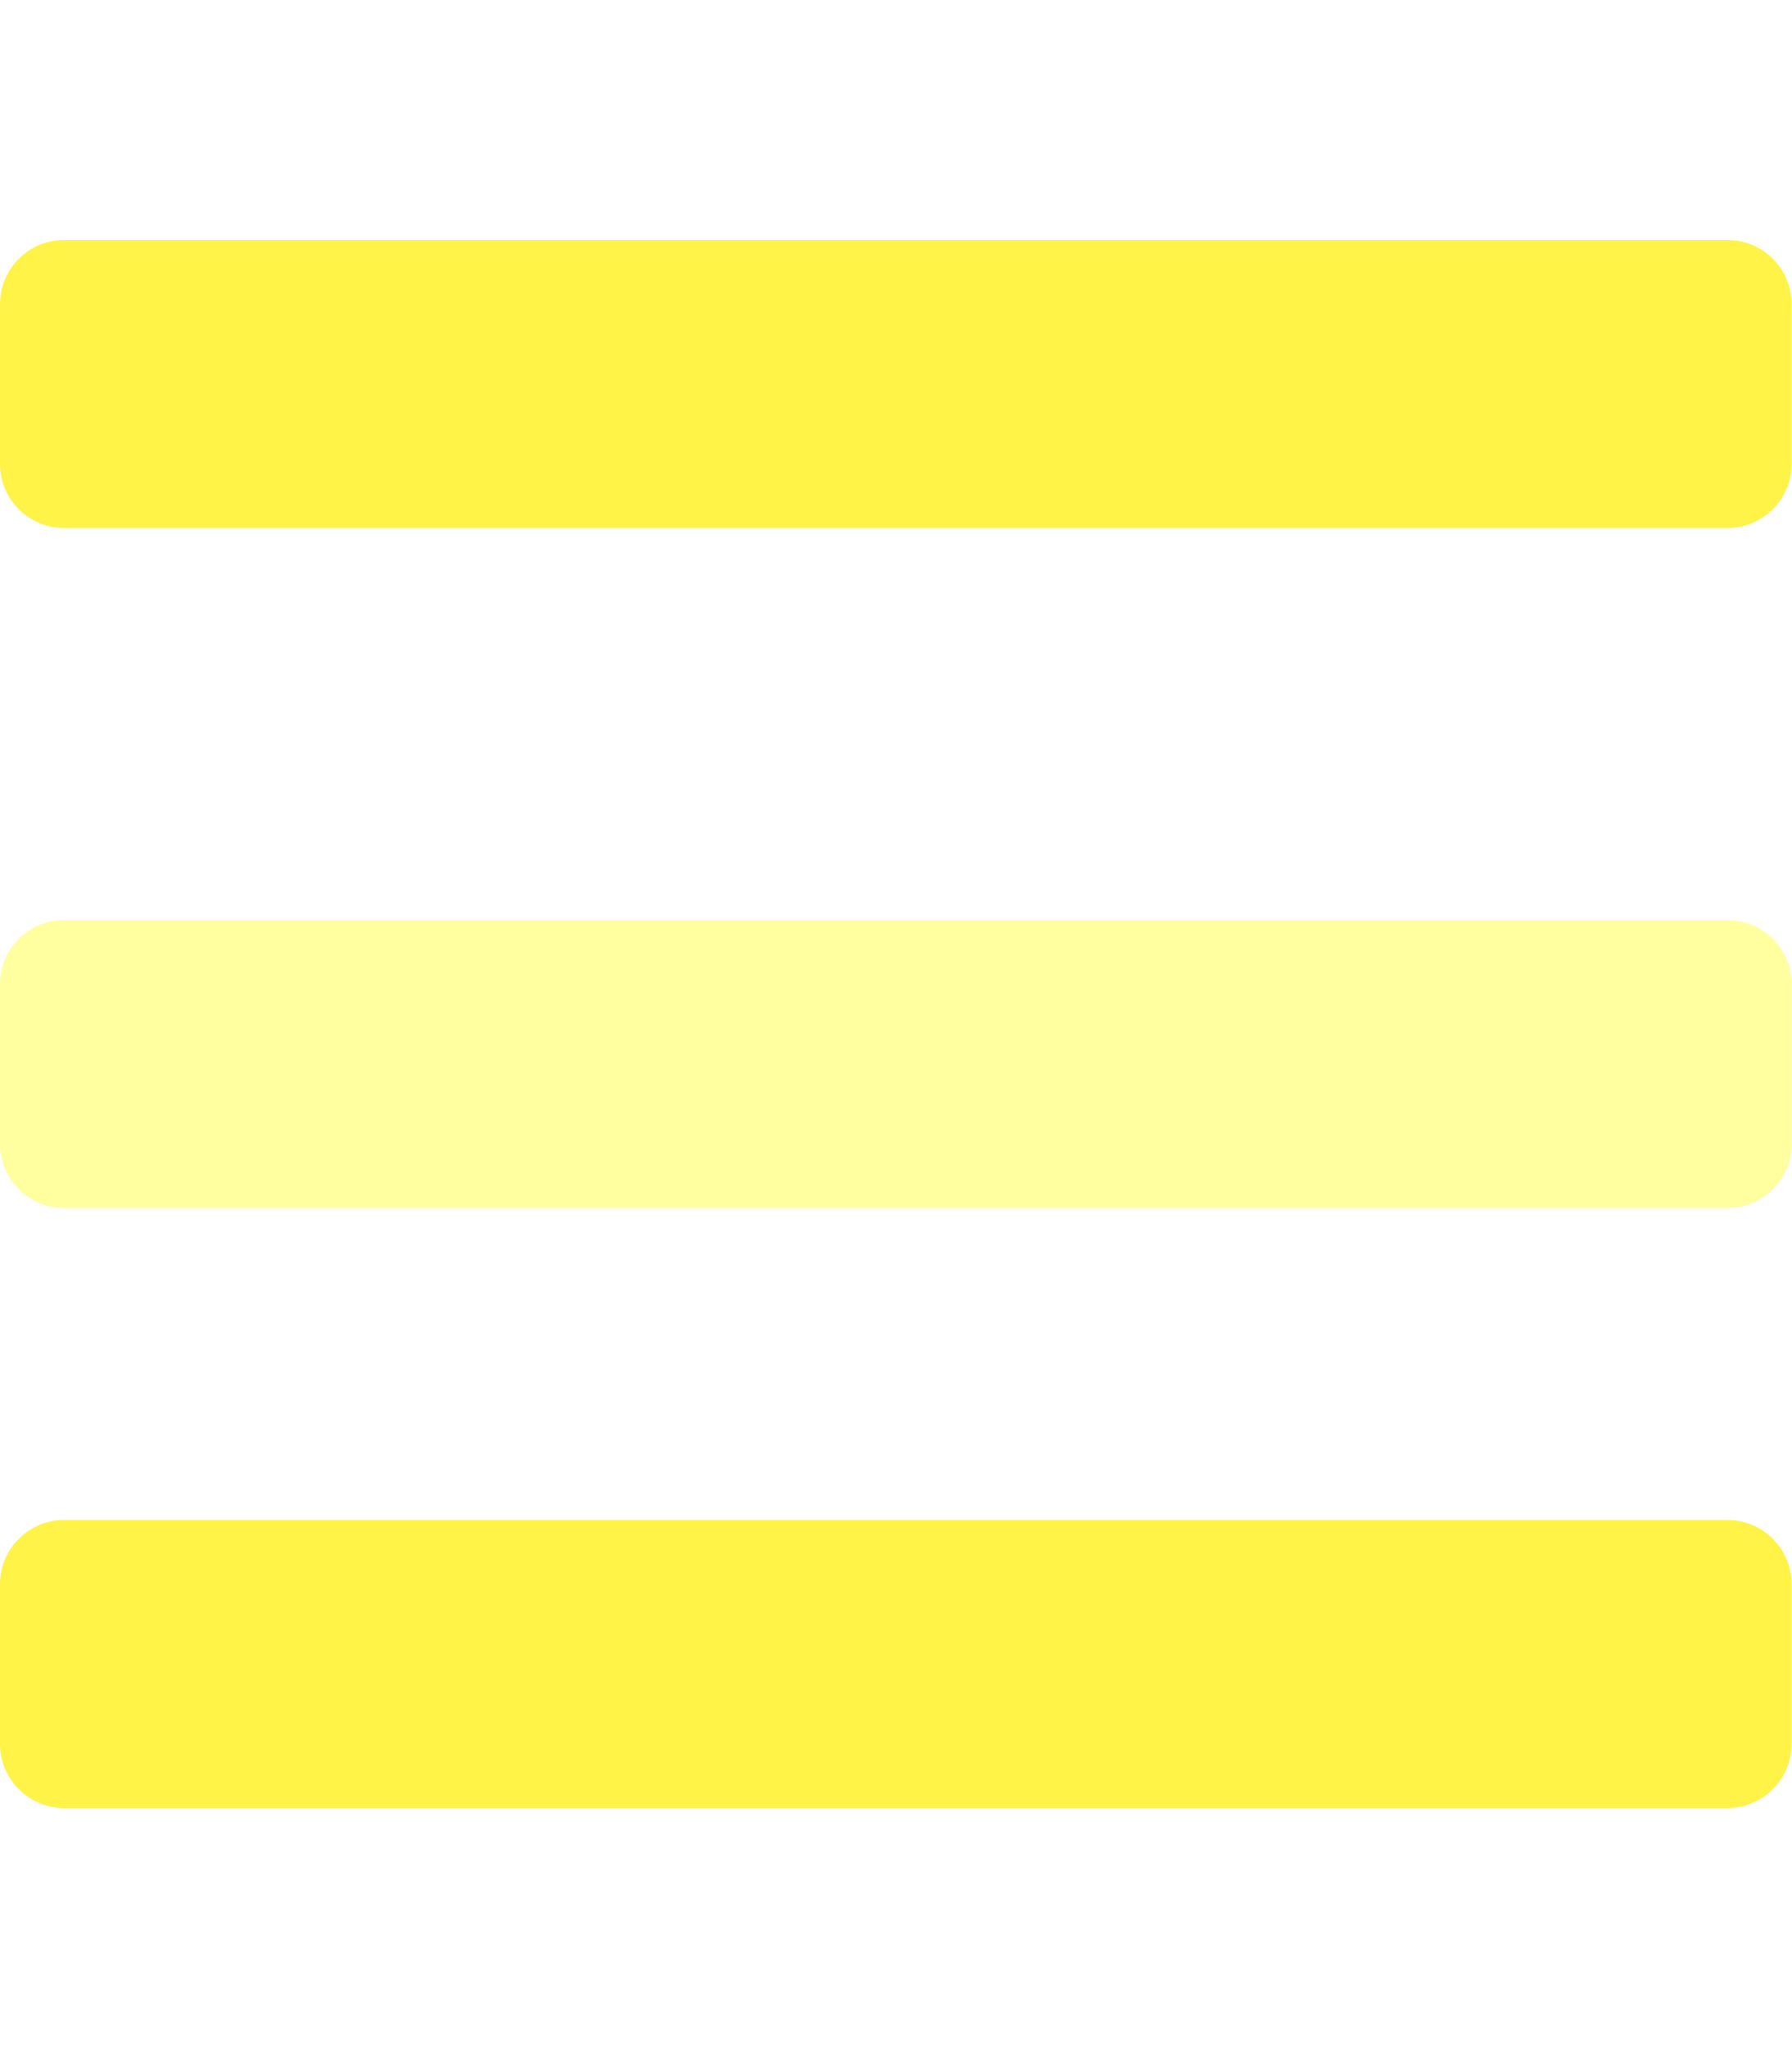
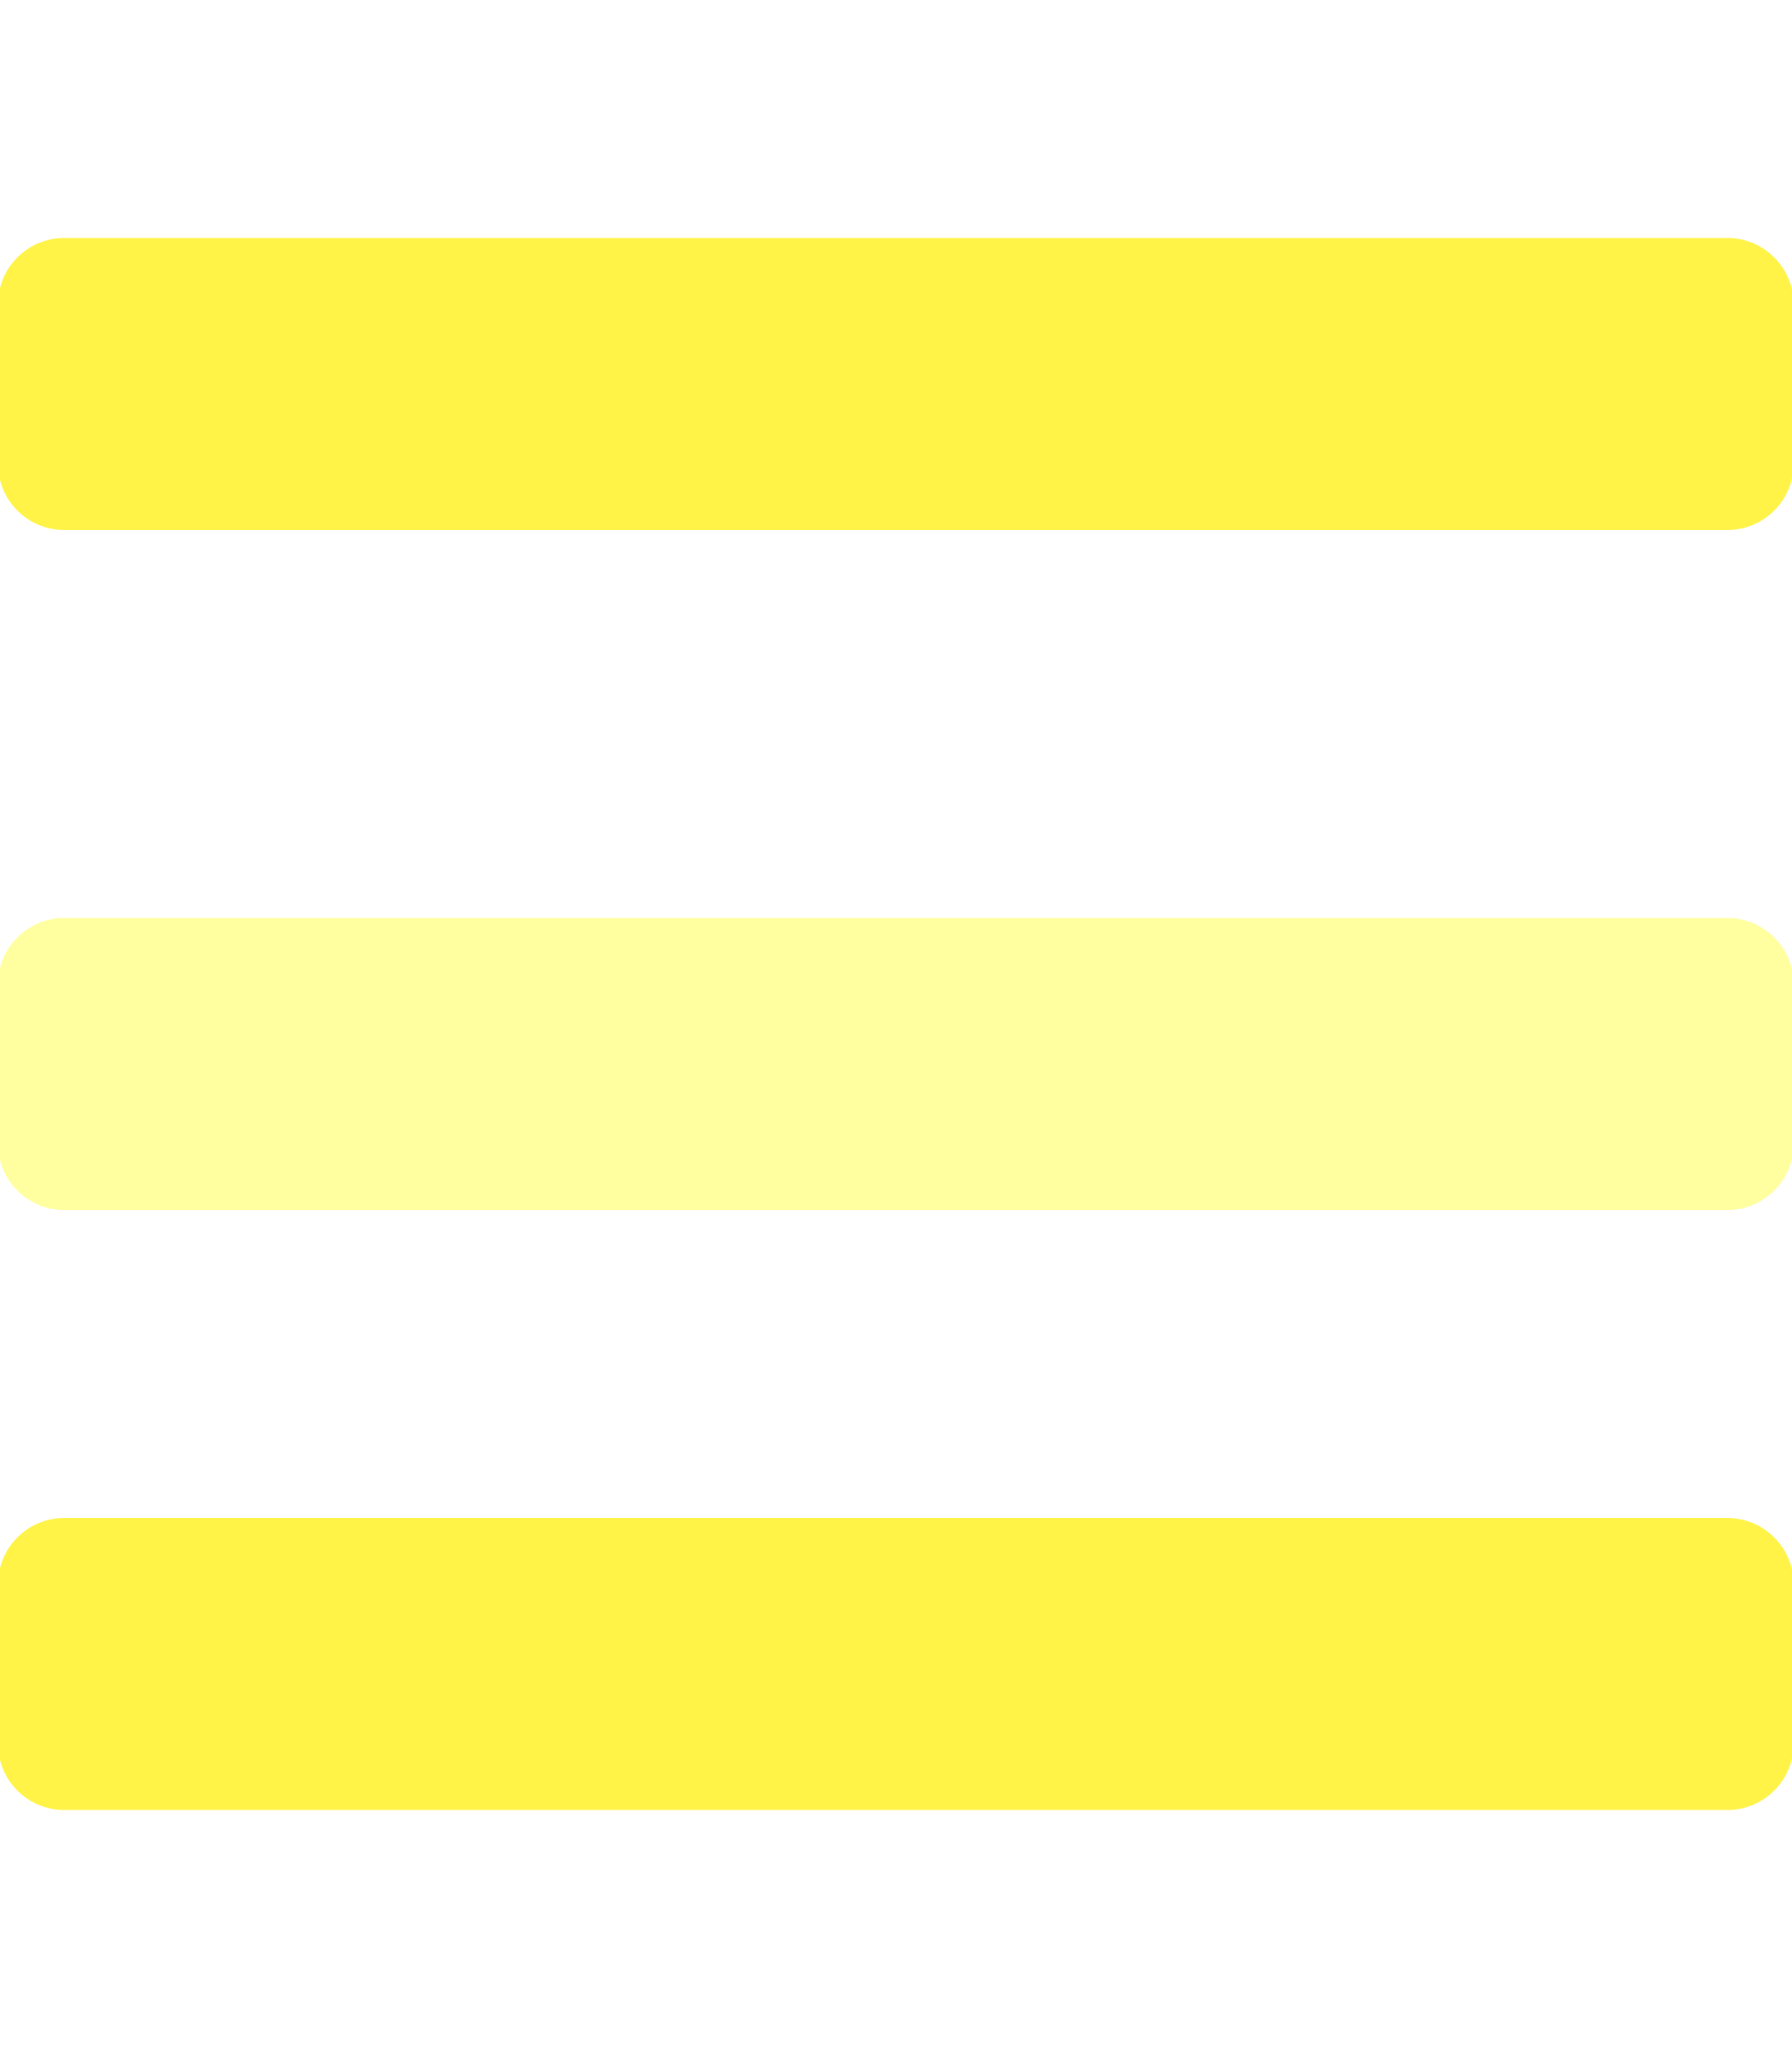
<svg xmlns="http://www.w3.org/2000/svg" version="1.1" id="Layer_1" focusable="false" x="0px" y="0px" viewBox="0 0 448 512" style="enable-background:new 0 0 448 512;" xml:space="preserve">
-   <style type="text/css">
- 	.st0{fill:#FFF348;}
- 	.st1{fill:#FFFFA0;}
- </style>
-   <path class="st0" d="M16,132h416c8.8,0,16-7.2,16-16V76c0-8.8-7.2-16-16-16H16C7.2,60,0,67.2,0,76v40C0,124.8,7.2,132,16,132z" />
-   <path class="st1" d="M16,302h416c8.8,0,16-7.2,16-16v-40c0-8.8-7.2-16-16-16H16c-8.8,0-16,7.2-16,16v40C0,294.8,7.2,302,16,302z" />
-   <path class="st0" d="M16,452h416c8.8,0,16-7.2,16-16v-40c0-8.8-7.2-16-16-16H16c-8.8,0-16,7.2-16,16v40C0,444.8,7.2,452,16,452z" />
+   <path fill="#FFF348" stroke="#fff348" stroke-width="1" d="M16,132h416c8.8,0,16-7.2,16-16V76c0-8.8-7.2-16-16-16H16C7.2,60,0,67.2,0,76v40C0,124.8,7.2,132,16,132z" />
+   <path fill="#ffffa0" stroke="#ffffa0" stroke-width="1" d="M16,302h416c8.8,0,16-7.2,16-16v-40c0-8.8-7.2-16-16-16H16c-8.8,0-16,7.2-16,16v40C0,294.8,7.2,302,16,302z" />
+   <path fill="#FFF348" stroke="#fff348" stroke-width="1" d="M16,452h416c8.8,0,16-7.2,16-16v-40c0-8.8-7.2-16-16-16H16c-8.8,0-16,7.2-16,16v40C0,444.8,7.2,452,16,452z" />
</svg>
